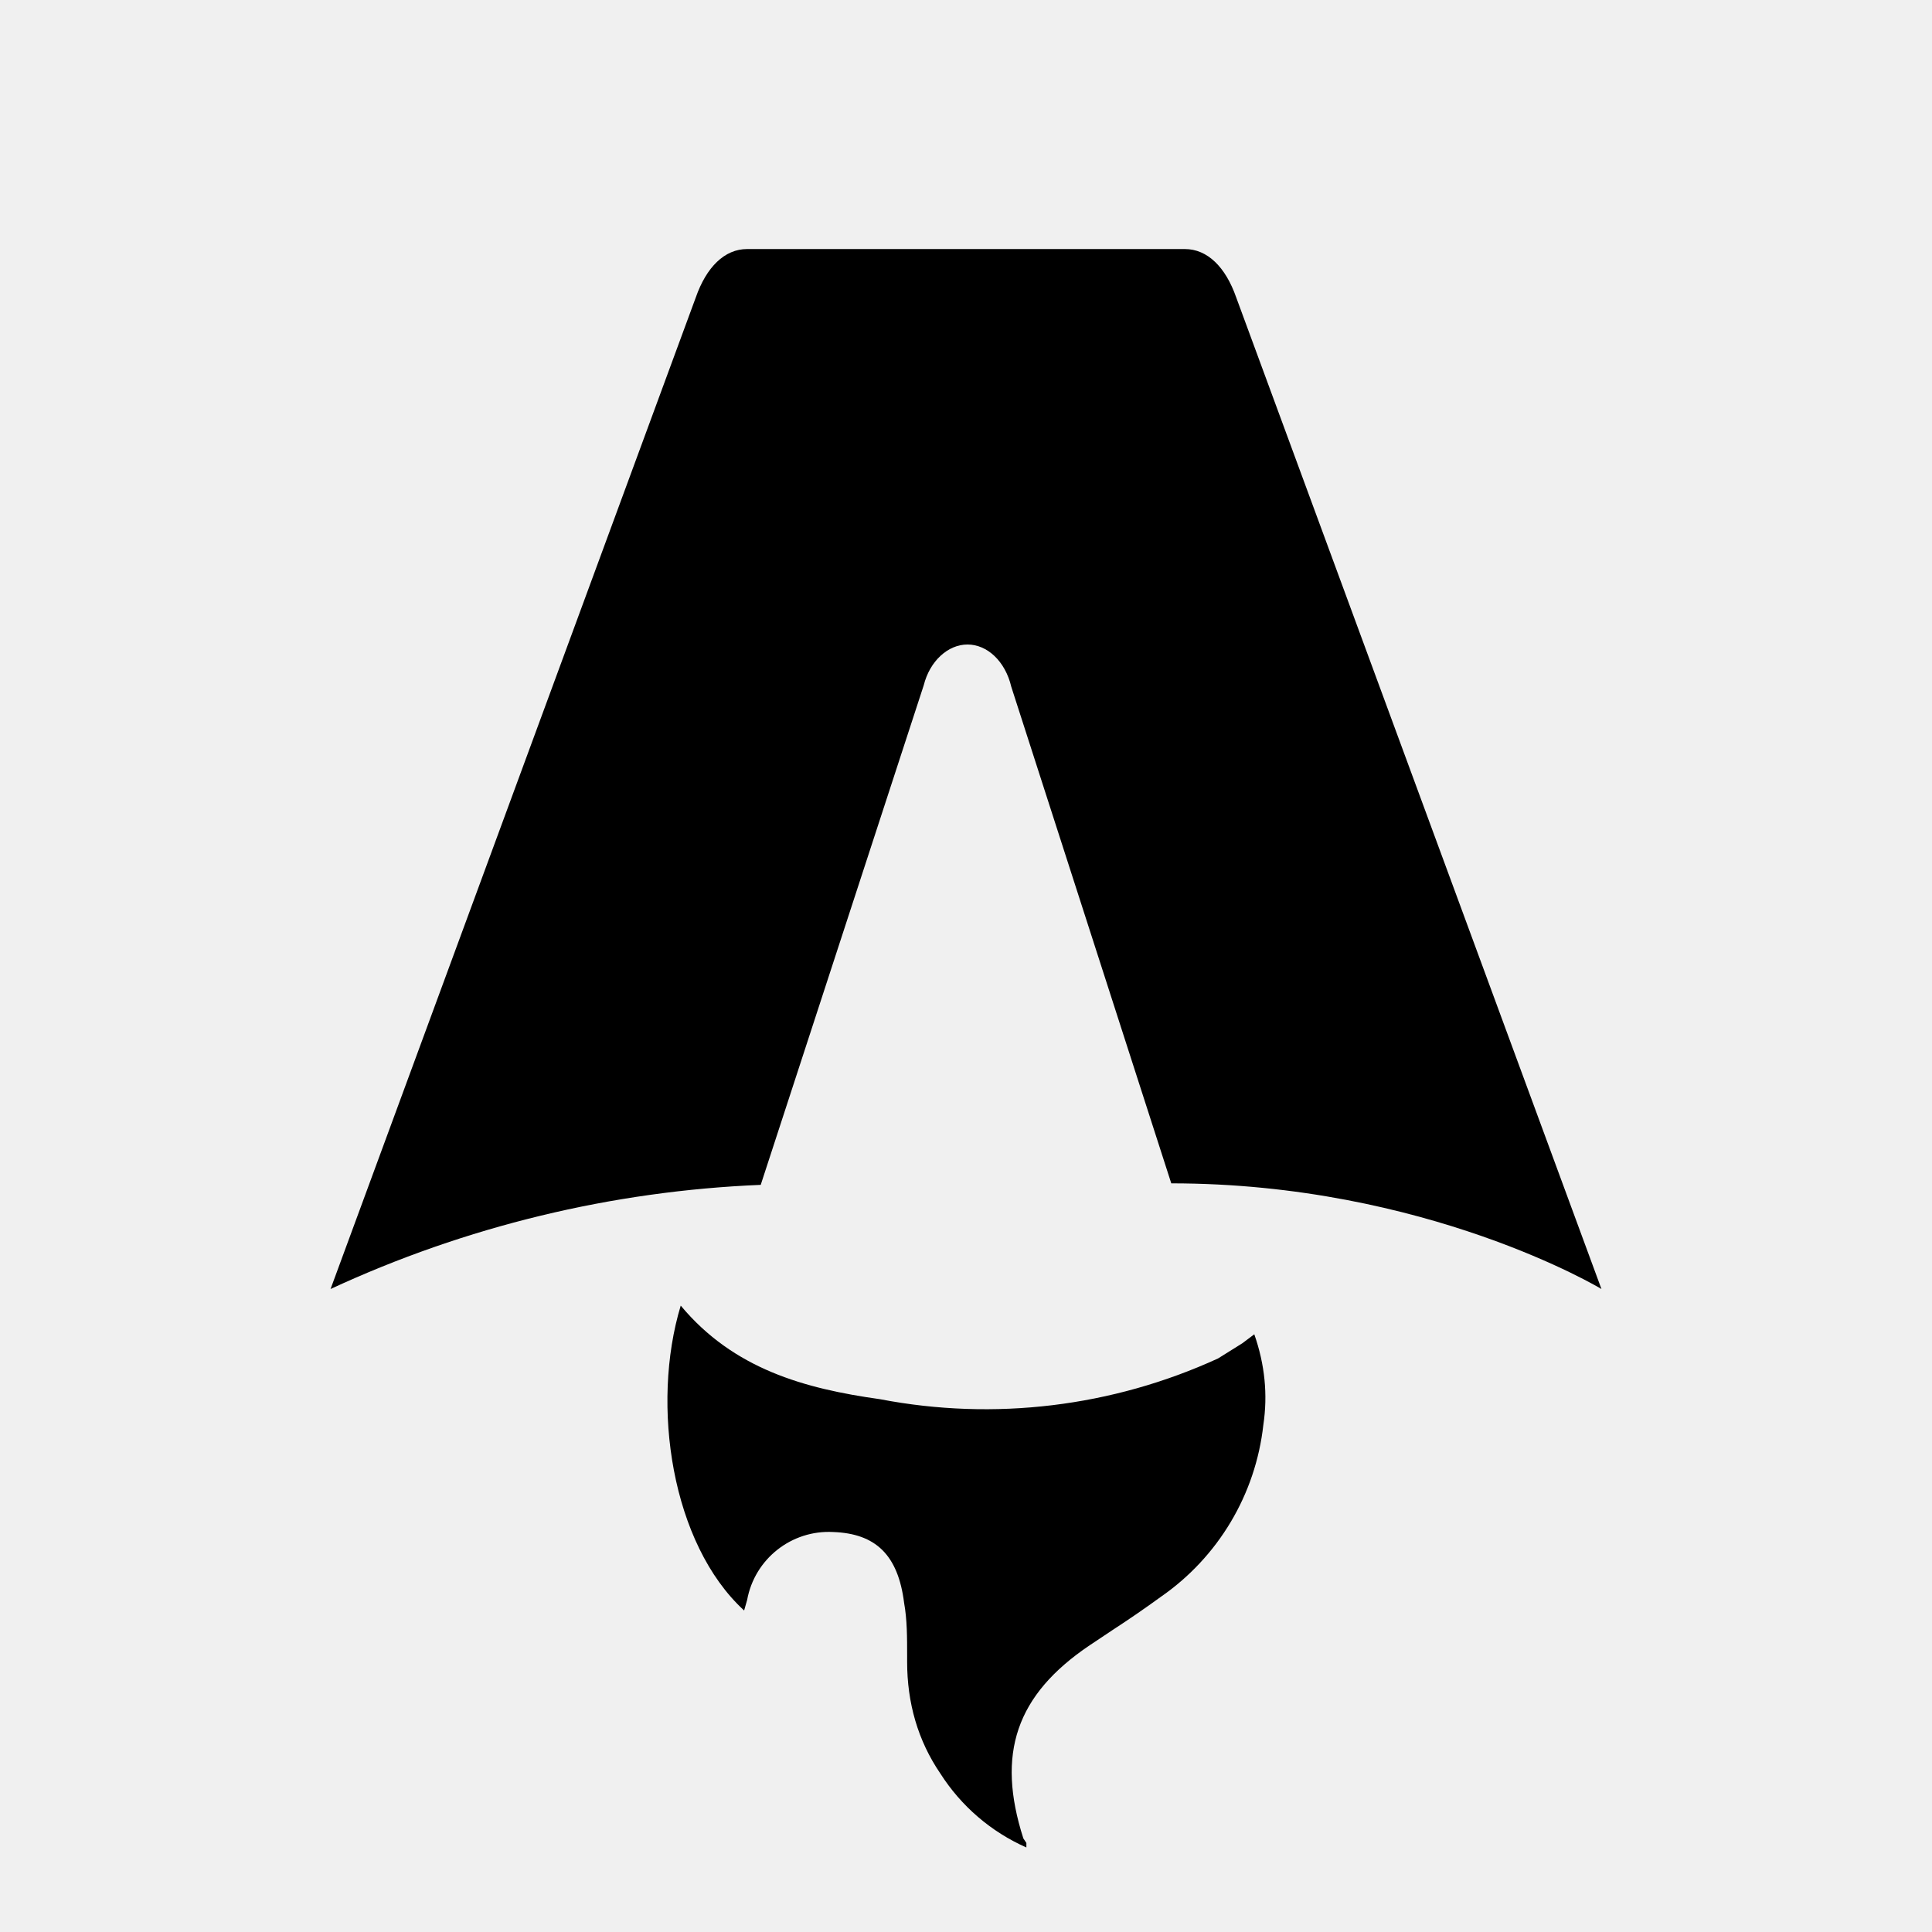
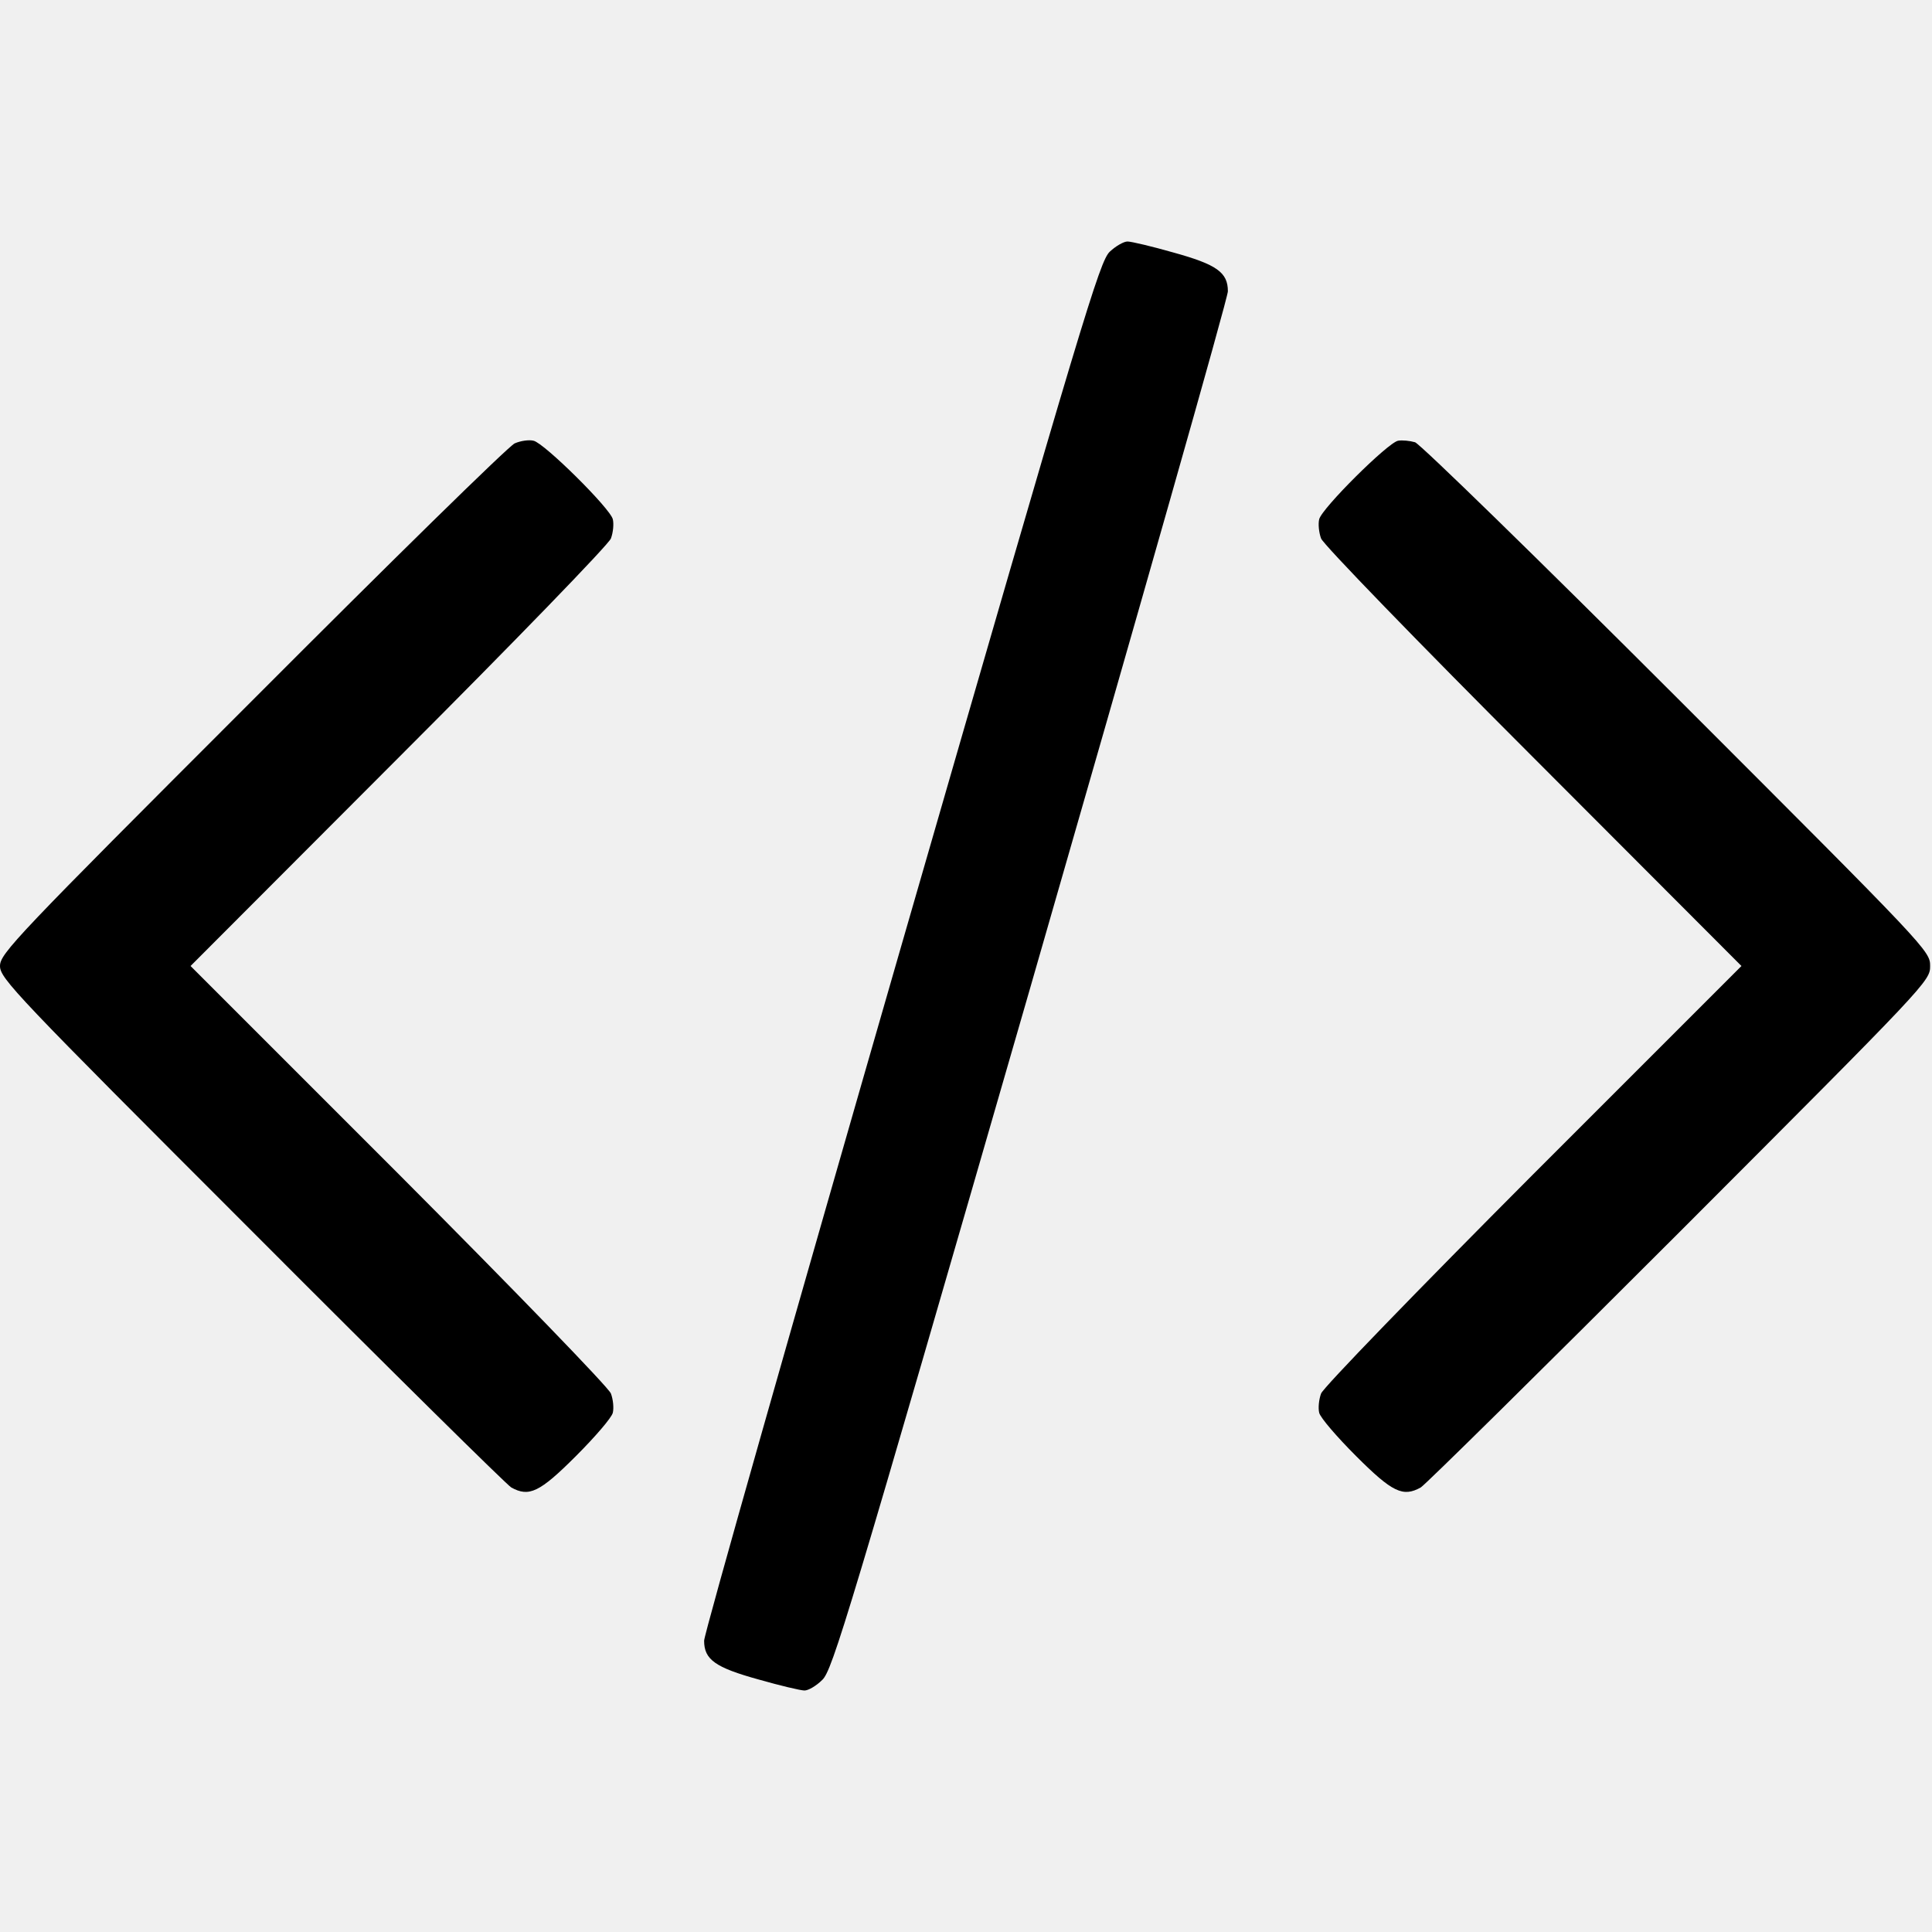
- <svg xmlns="http://www.w3.org/2000/svg" fill="none" viewBox="0 0 128 128">
-   <path d="M50.4 78.5a75.1 75.1 0 0 0-28.5 6.9l24.2-65.7c.7-2 1.9-3.2 3.4-3.2h29c1.5 0 2.7 1.2 3.4 3.2l24.2 65.7s-11.6-7-28.5-7L67 45.5c-.4-1.7-1.6-2.8-2.9-2.8-1.3 0-2.5 1.1-2.9 2.7L50.4 78.5Zm-1.1 28.2Zm-4.2-20.2c-2 6.6-.6 15.8 4.2 20.2a17.5 17.5 0 0 1 .2-.7 5.5 5.5 0 0 1 5.7-4.5c2.8.1 4.3 1.5 4.7 4.7.2 1.1.2 2.3.2 3.5v.4c0 2.7.7 5.2 2.2 7.4a13 13 0 0 0 5.7 4.9v-.3l-.2-.3c-1.8-5.6-.5-9.5 4.4-12.8l1.5-1a73 73 0 0 0 3.2-2.2 16 16 0 0 0 6.8-11.4c.3-2 .1-4-.6-6l-.8.6-1.6 1a37 37 0 0 1-22.4 2.7c-5-.7-9.7-2-13.2-6.2Z" />
-   <style>
-         path { fill: #000; }
-         @media (prefers-color-scheme: dark) {
-             path { fill: #FFF; }
-         }
-     </style>
+ <svg xmlns="http://www.w3.org/2000/svg" version="1.0" width="512pt" height="512pt" viewBox="0 0 512 512" preserveAspectRatio="xMidYMid meet">
+   <g transform="translate(0,512) scale(0.1,-0.1)" fill="#000000" stroke="none">
+     <path d="M2941 4453 c-27 -26 -69 -165 -552 -1838 -287 -995 -523 -1825 -523 -1843 0 -50 29 -71 145 -103 56 -16 111 -29 121 -29 10 0 31 12 47 28 27 25 69 164 552 1837 287 996 523 1825 523 1843 0 50 -29 71 -145 103 -56 16 -111 29 -121 29 -10 0 -31 -12 -47 -27z" />
+     <path d="M1364 3945 c-16 -7 -329 -314 -696 -682 -627 -627 -668 -670 -668 -703 0 -33 41 -76 668 -703 367 -368 676 -673 687 -679 47 -26 75 -13 171 83 51 51 95 102 98 115 3 12 1 35 -5 51 -5 15 -258 276 -562 581 l-552 552 552 553 c304 304 557 565 562 580 6 16 8 39 5 51 -7 29 -182 202 -210 208 -12 3 -34 0 -50 -7z" />
+     <path d="M3705 3952 c-27 -5 -202 -179 -209 -208 -3 -12 -1 -35 5 -51 5 -15 258 -276 562 -580 l552 -553 -552 -552 c-304 -305 -557 -566 -562 -581 -6 -16 -8 -39 -5 -51 3 -13 47 -64 98 -115 96 -96 124 -109 171 -83 11 6 319 310 685 676 660 661 665 666 665 706 0 40 -5 45 -670 710 -368 368 -681 673 -695 678 -14 4 -34 6 -45 4z" />
+   </g>
</svg>
